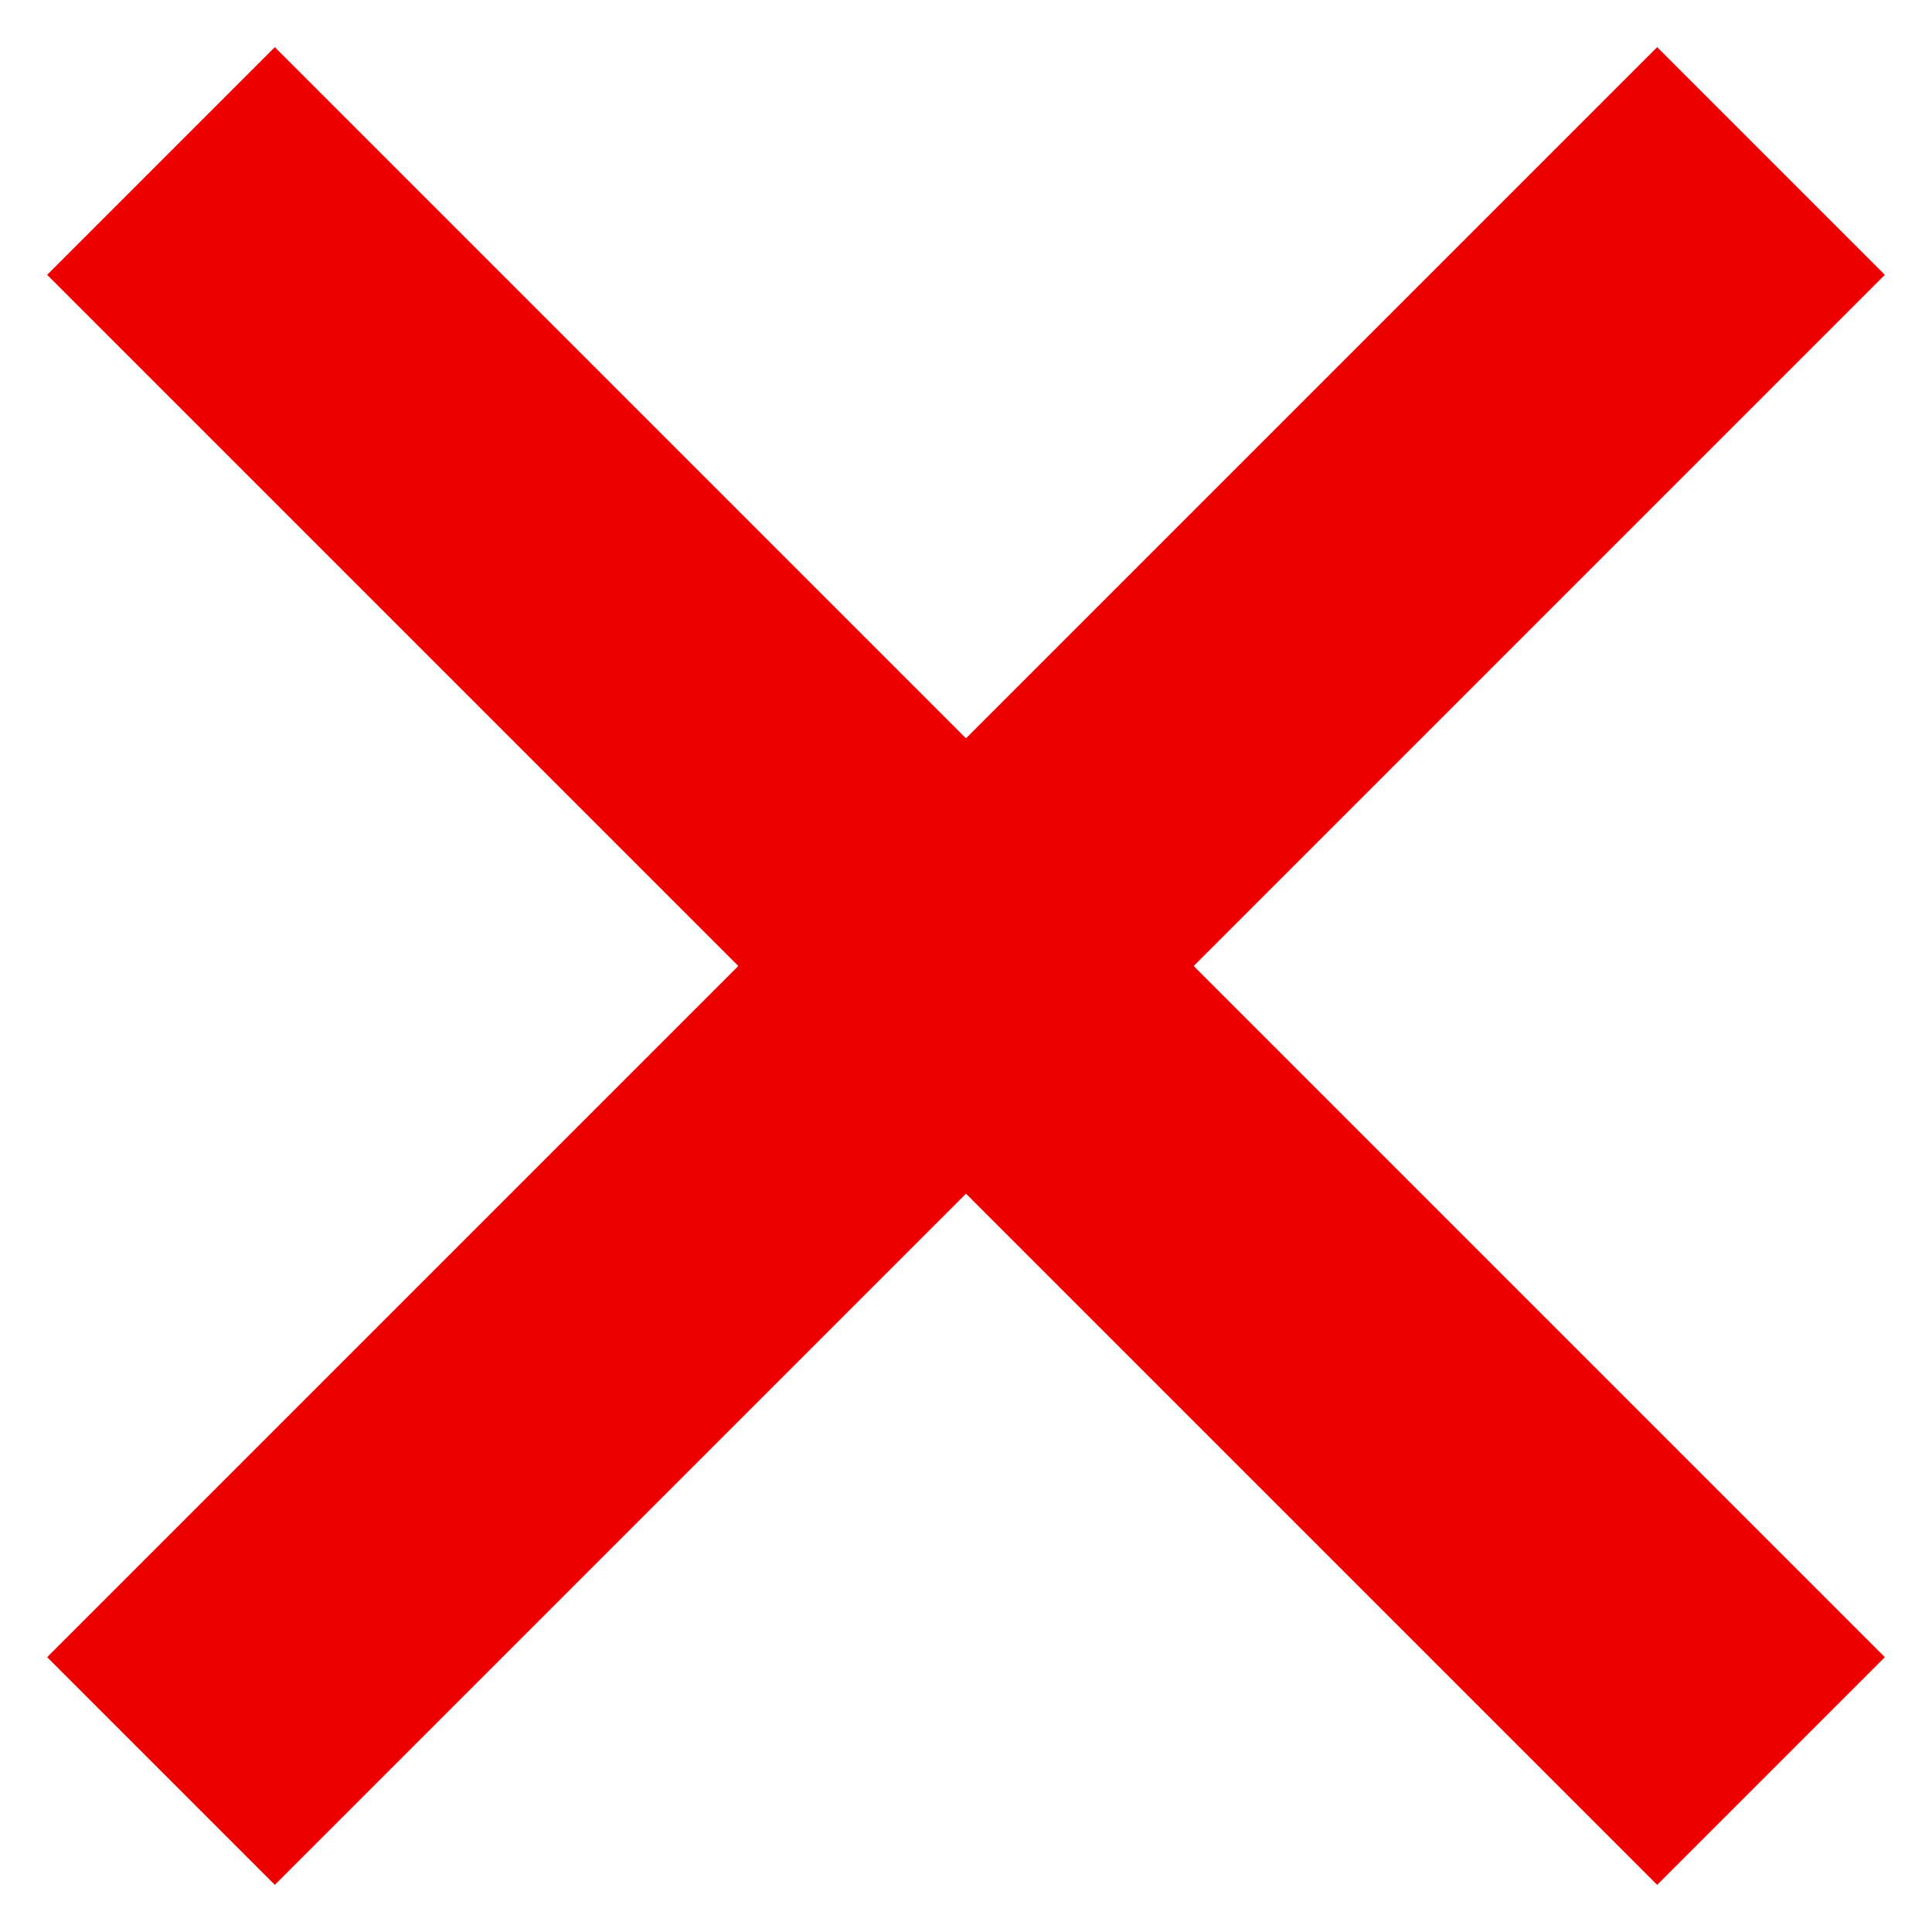
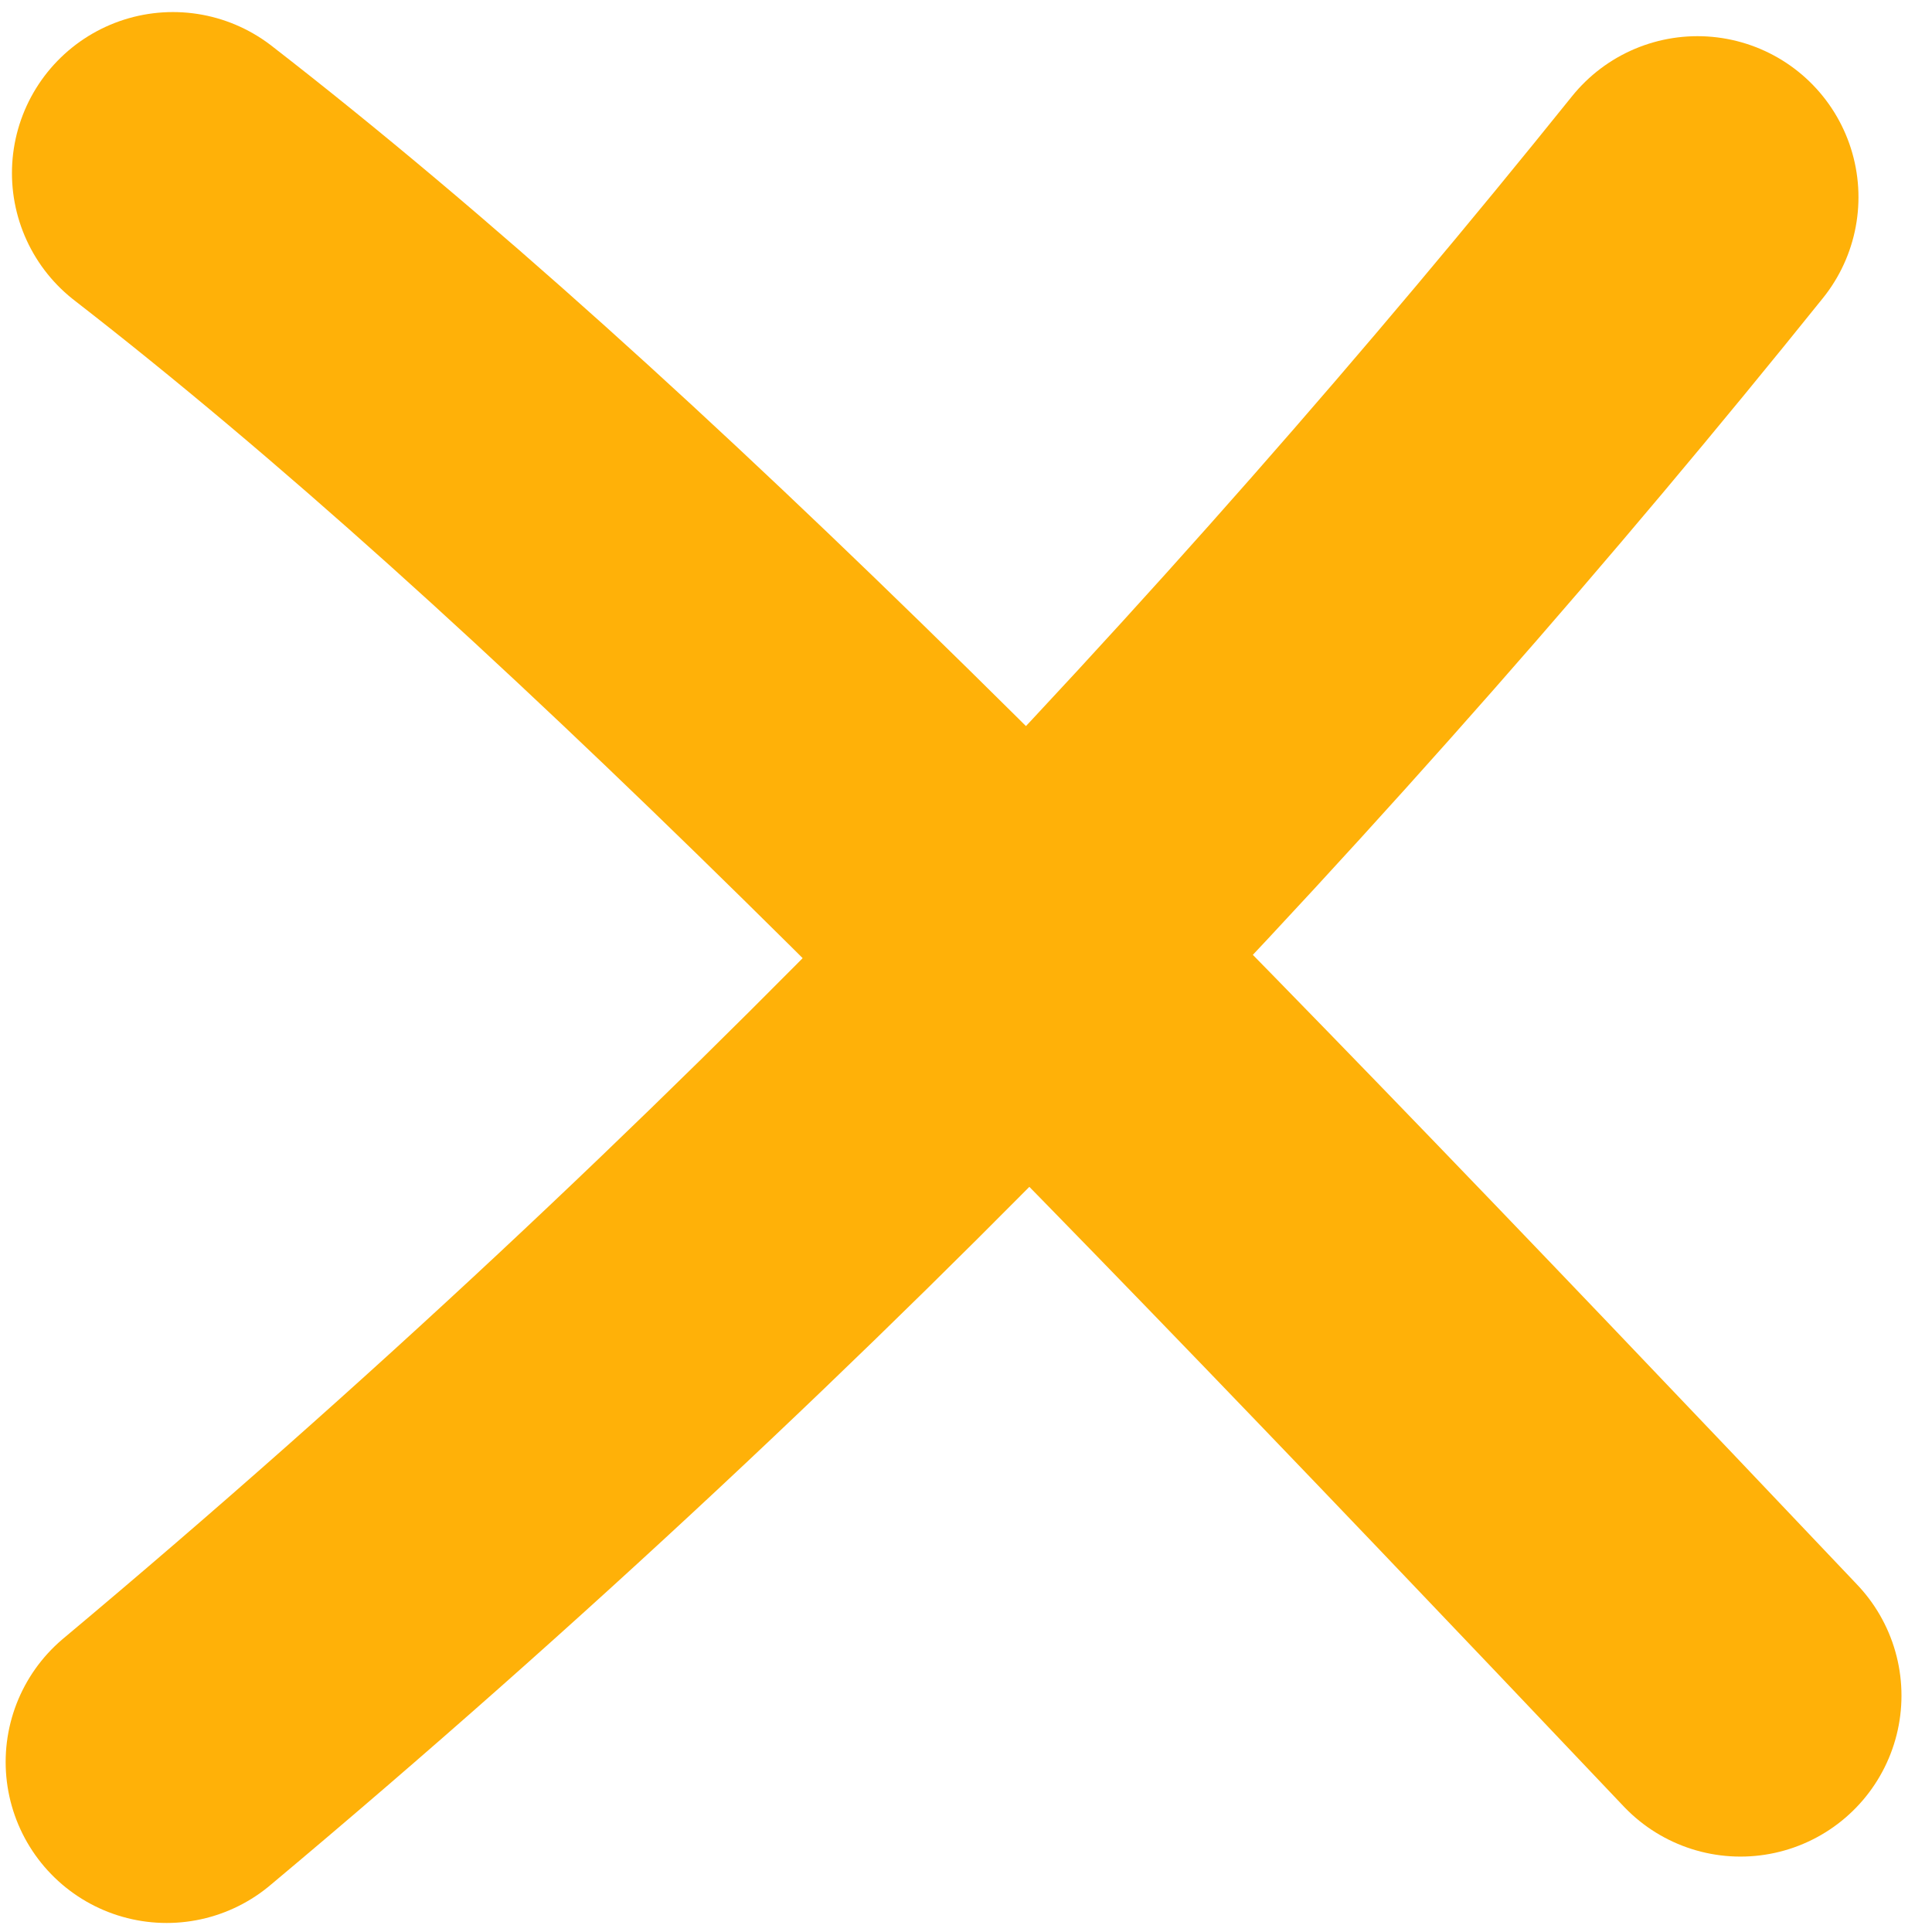
- <svg xmlns="http://www.w3.org/2000/svg" width="120" height="120">
-   <line x1="10" y1="10" x2="110" y2="110" stroke="#ee0000" stroke-width="20" />
-   <line x1="110" y1="10" x2="10" y2="110" stroke="#ee0000" stroke-width="20" />
+ <svg xmlns="http://www.w3.org/2000/svg" width="120" height="120" stroke-linecap="round">
+   <g>
+     <path d="M10.742 10.749 C36.648 30.845, 65.585 60.469, 108.104 105.316" stroke="#ffb108" stroke-width="20" fill="none" />
+   </g>
+   <g>
+     <path d="M105.433 12.247 C80.09 43.778, 48.568 77.439, 10.351 109.439" stroke="#ffb108" stroke-width="20" fill="none" />
+   </g>
</svg>
